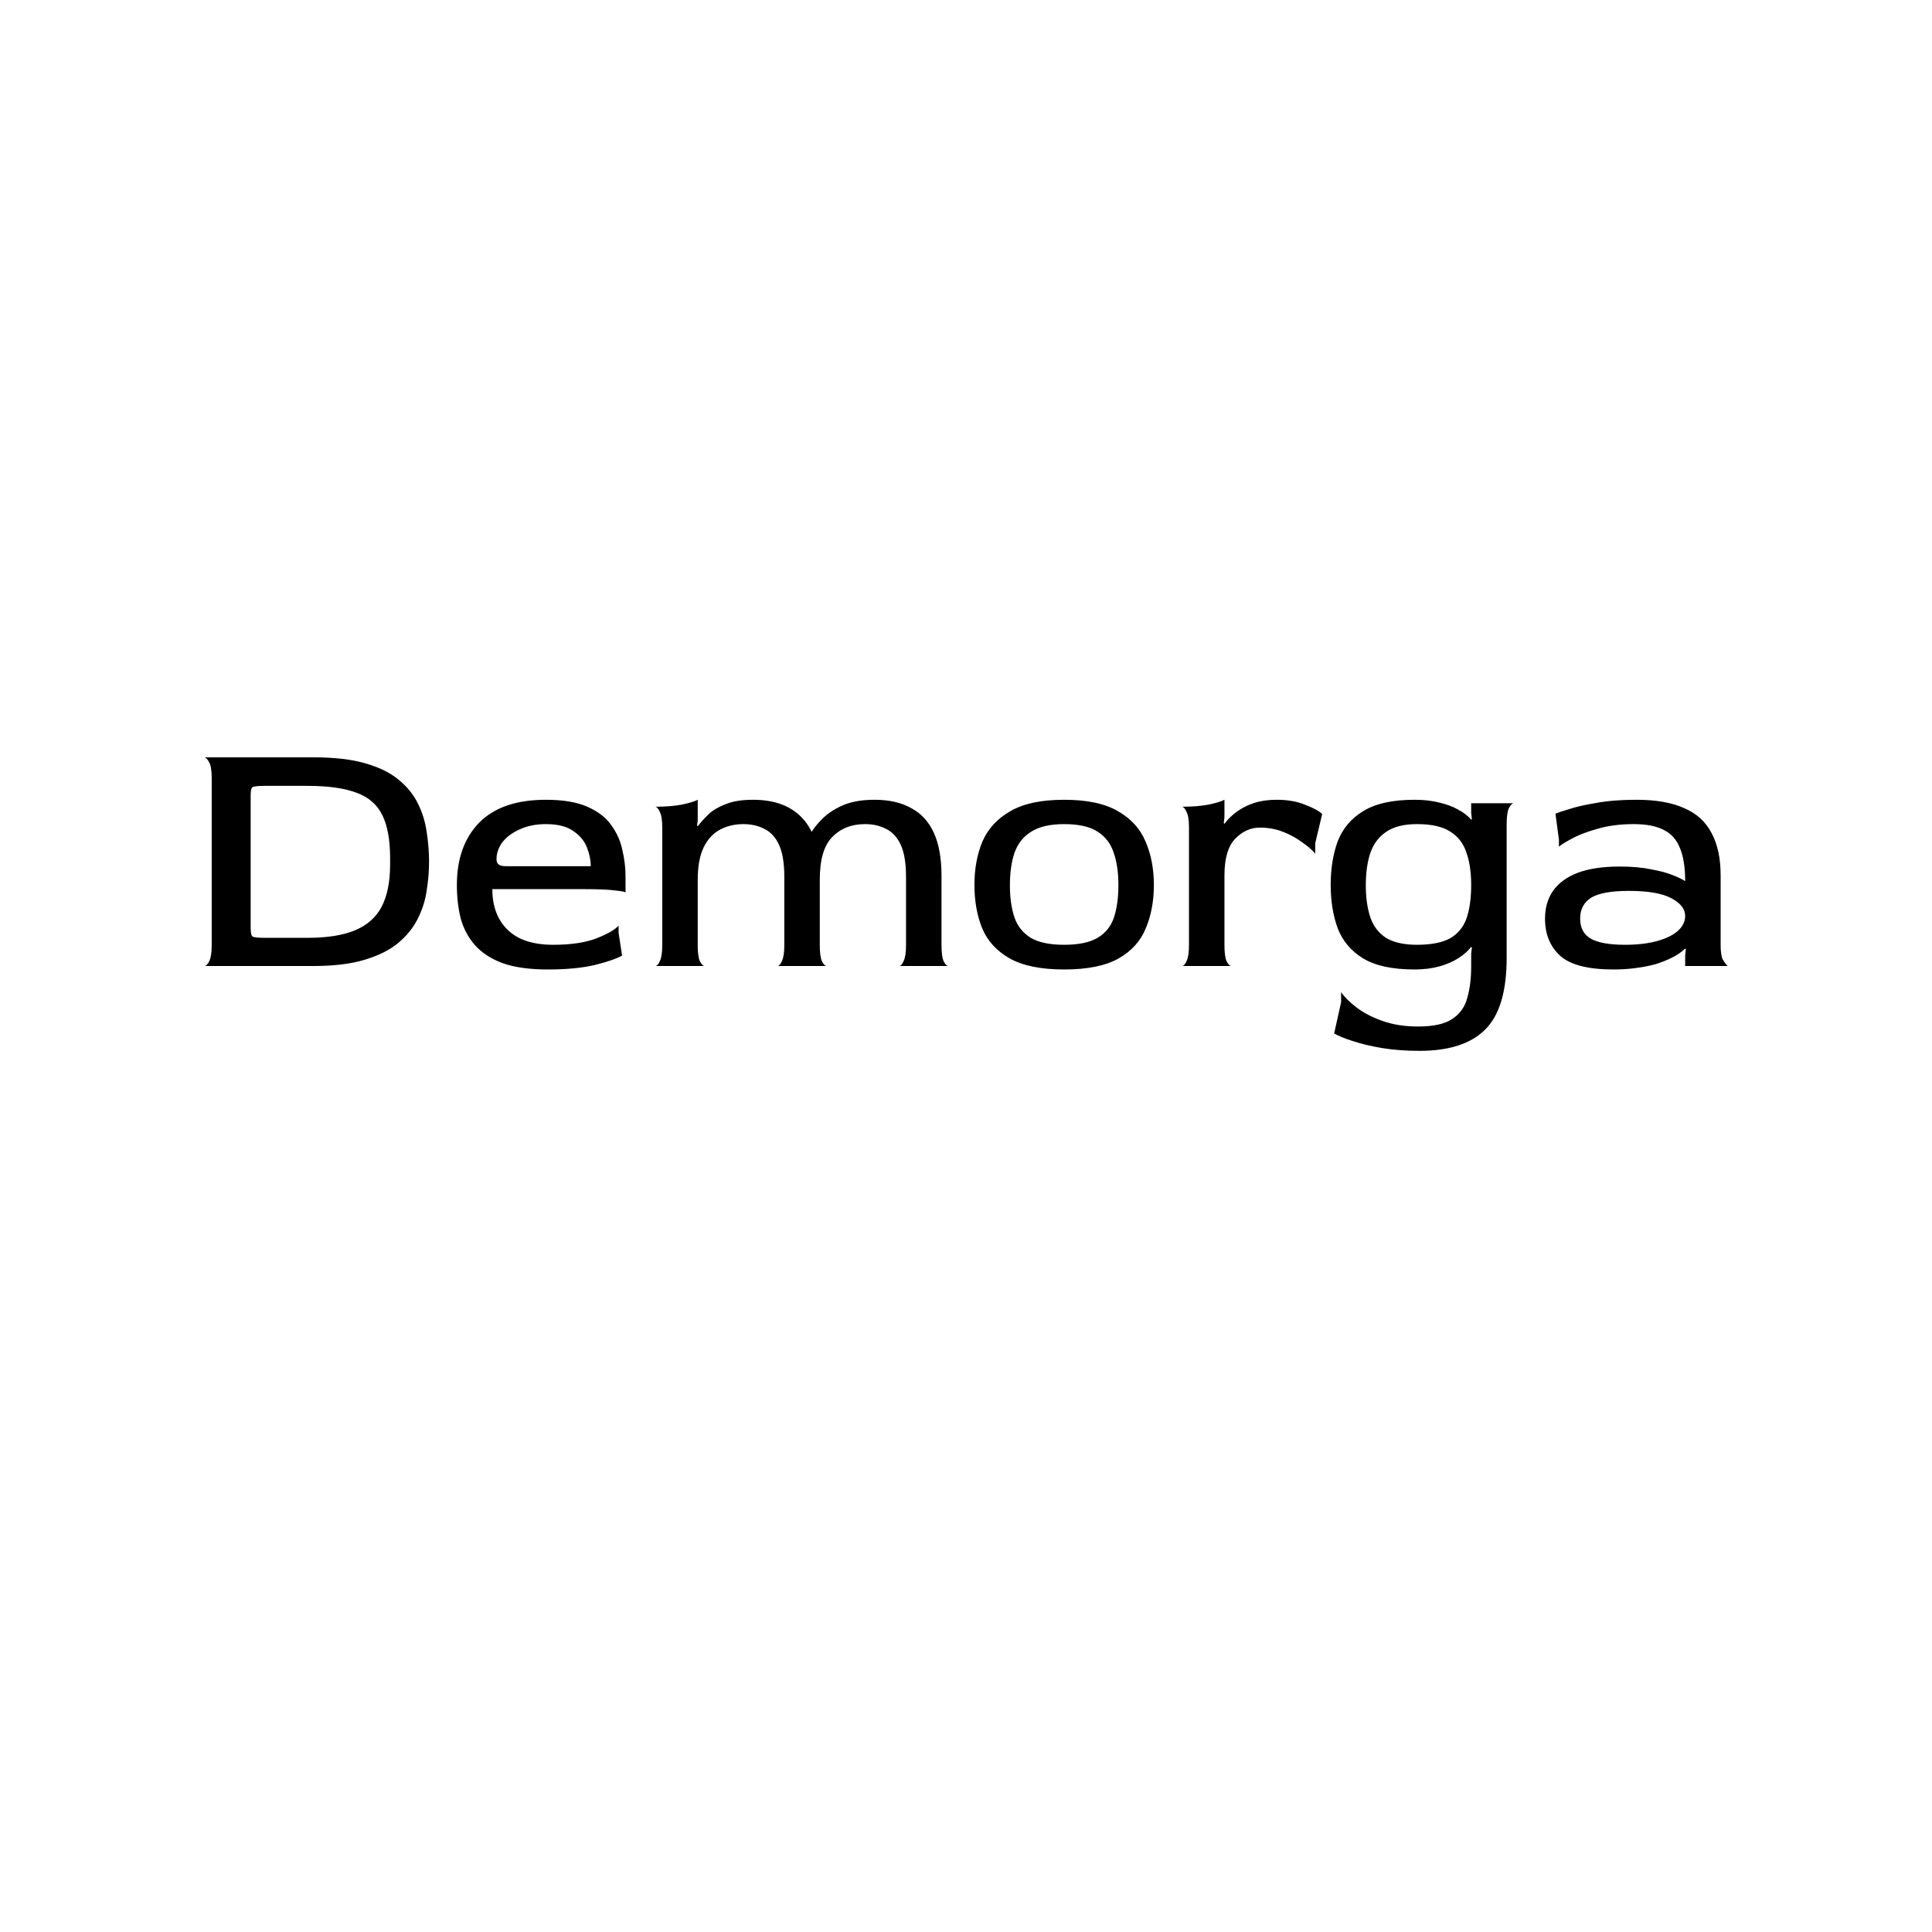
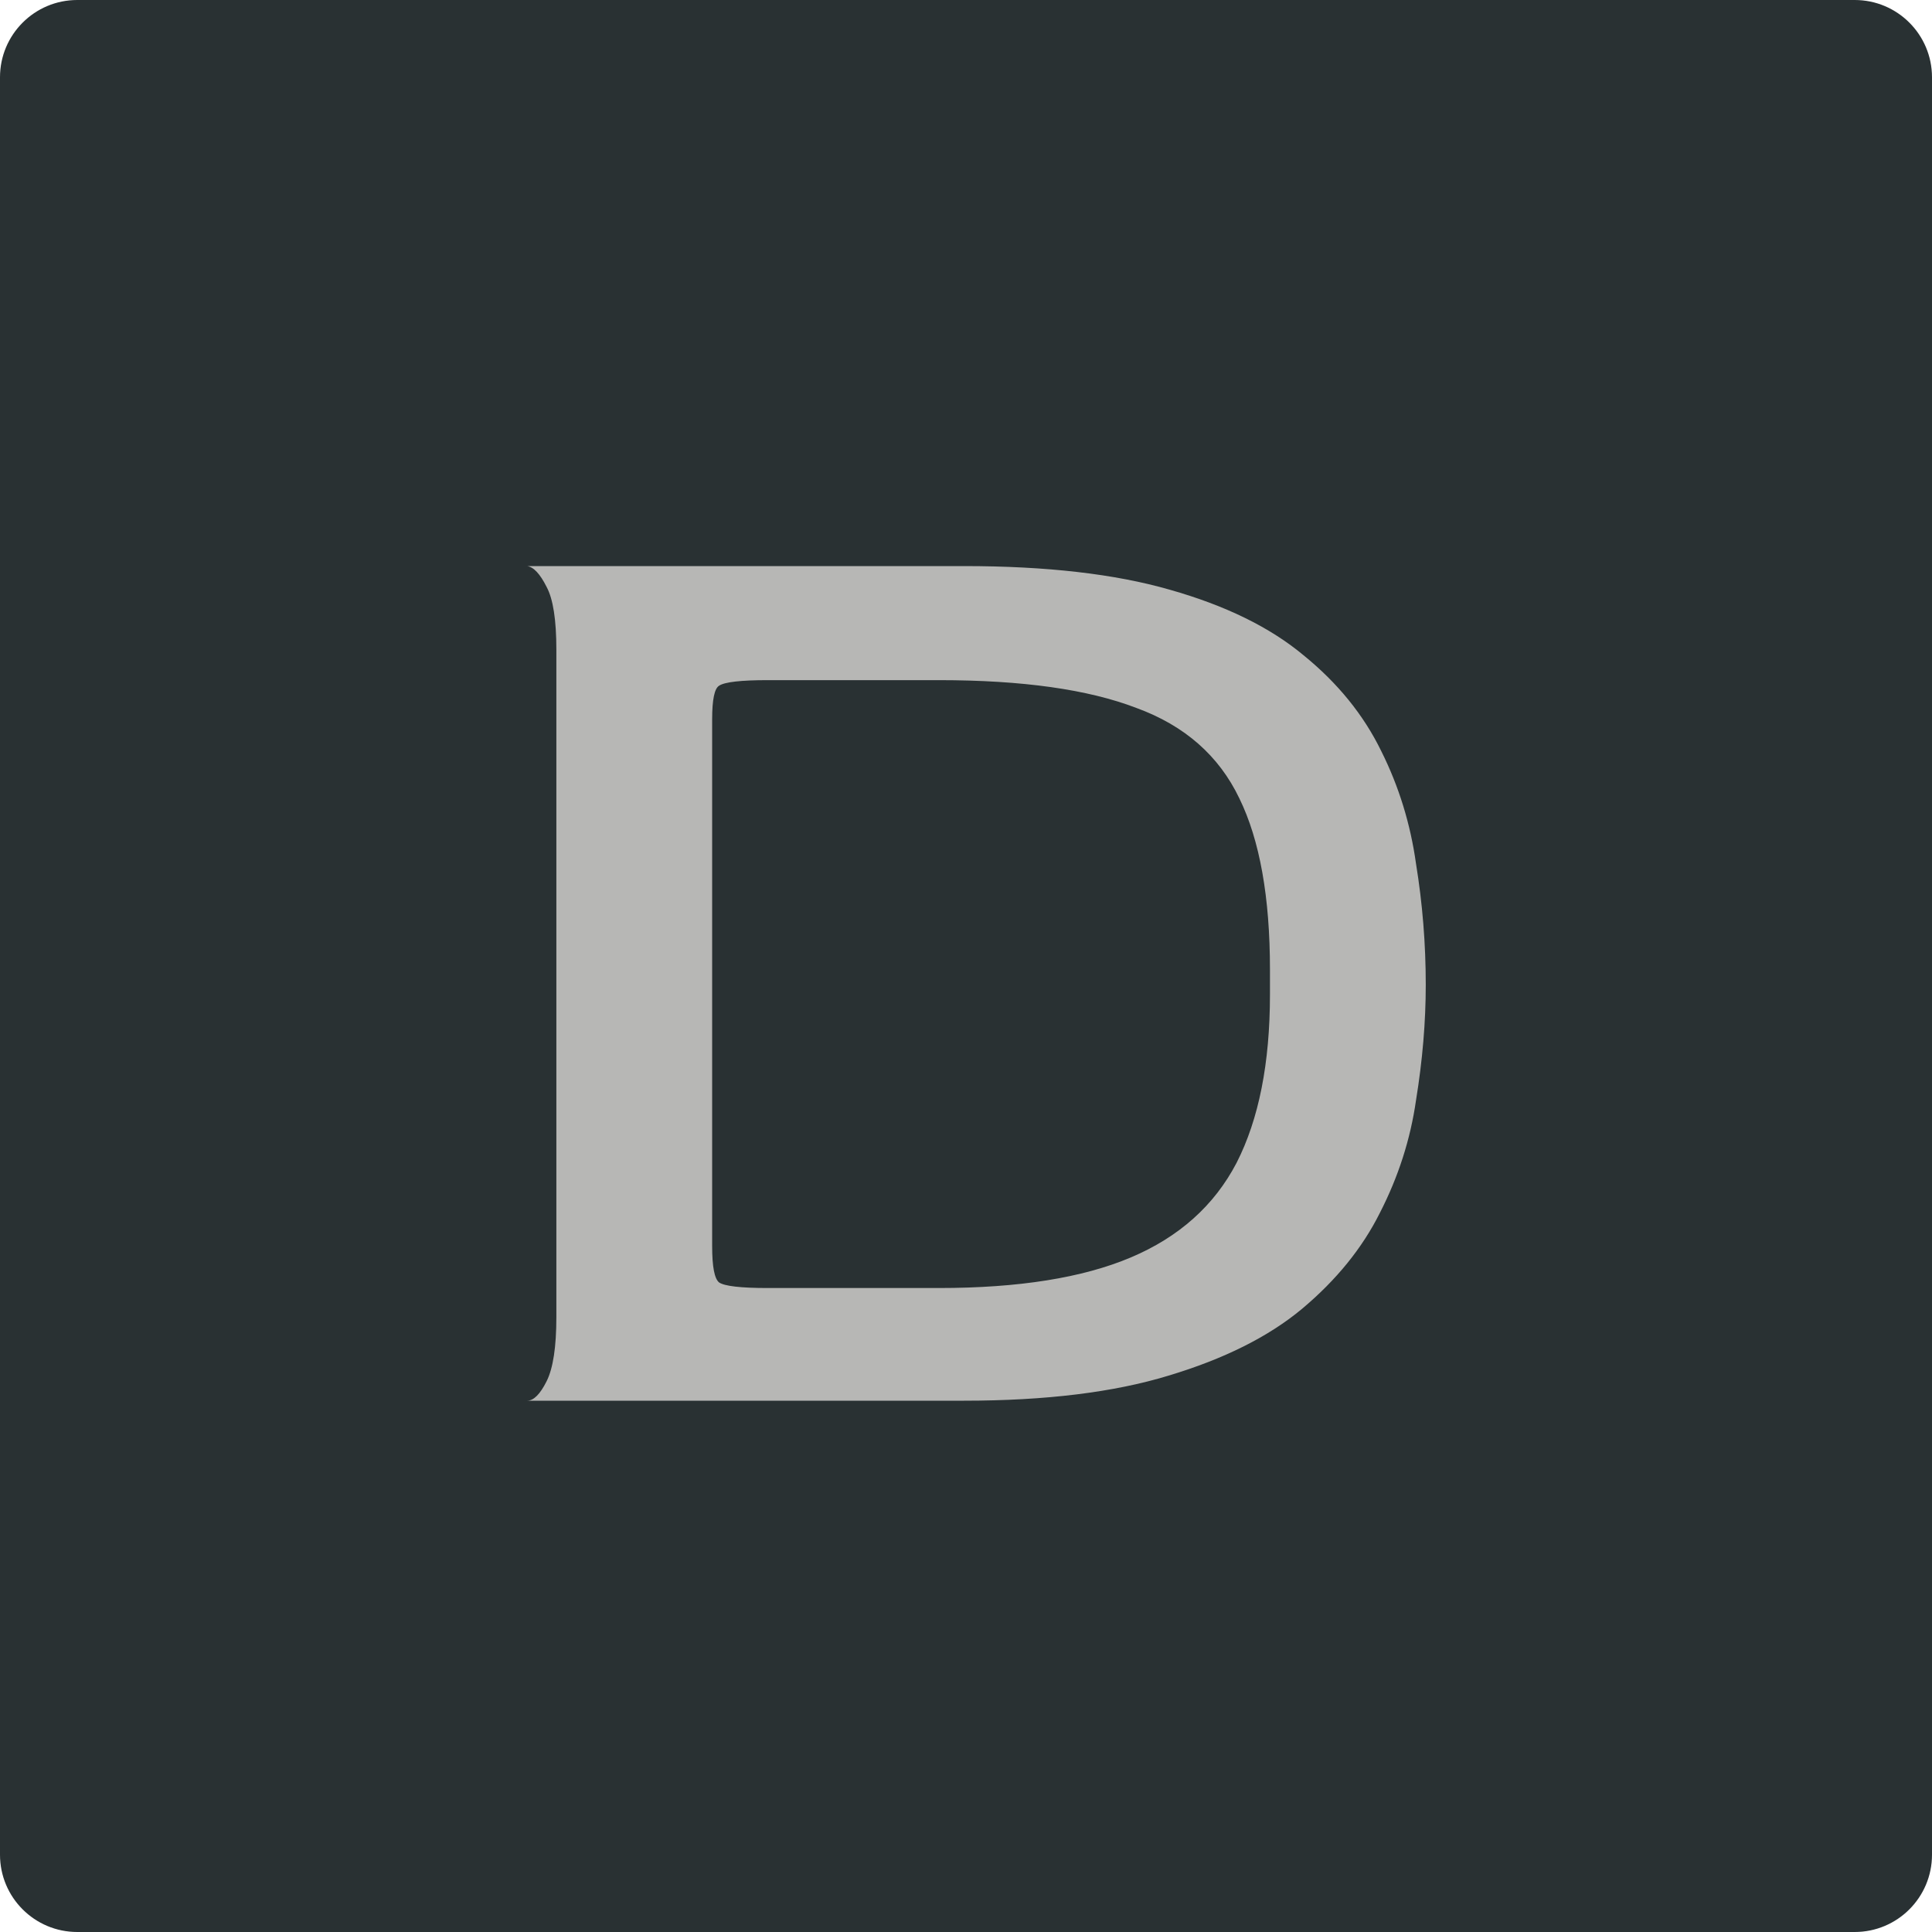
<svg xmlns="http://www.w3.org/2000/svg" width="200" height="200" viewBox="0 0 200 200" fill="none">
-   <path d="M21.16 100C21.328 100 21.496 99.832 21.664 99.496C21.832 99.16 21.916 98.608 21.916 97.84V80.56C21.916 79.792 21.832 79.252 21.664 78.94C21.496 78.604 21.328 78.424 21.16 78.4H32.464C34.6 78.4 36.376 78.604 37.792 79.012C39.232 79.42 40.384 79.984 41.248 80.704C42.136 81.424 42.808 82.252 43.264 83.188C43.72 84.1 44.02 85.072 44.164 86.104C44.332 87.136 44.416 88.18 44.416 89.236C44.416 90.196 44.332 91.192 44.164 92.224C44.02 93.232 43.708 94.204 43.228 95.14C42.772 96.052 42.1 96.88 41.212 97.624C40.348 98.344 39.196 98.92 37.756 99.352C36.34 99.784 34.576 100 32.464 100H21.16ZM27.388 97.084H31.816C33.88 97.084 35.536 96.82 36.784 96.292C38.032 95.764 38.944 94.948 39.52 93.844C40.096 92.716 40.384 91.264 40.384 89.488V88.84C40.384 86.968 40.12 85.492 39.592 84.412C39.064 83.308 38.176 82.528 36.928 82.072C35.68 81.592 33.976 81.352 31.816 81.352H27.388C26.692 81.352 26.272 81.4 26.128 81.496C26.008 81.568 25.948 81.856 25.948 82.36V96.004C25.948 96.532 26.008 96.844 26.128 96.94C26.272 97.036 26.692 97.084 27.388 97.084ZM56.727 100.36C54.831 100.36 53.271 100.144 52.047 99.712C50.823 99.256 49.863 98.632 49.167 97.84C48.471 97.048 47.979 96.124 47.691 95.068C47.427 94.012 47.295 92.86 47.295 91.612C47.295 88.9 48.063 86.752 49.599 85.168C51.159 83.584 53.463 82.792 56.511 82.792C58.287 82.792 59.715 83.032 60.795 83.512C61.899 83.992 62.727 84.628 63.279 85.42C63.855 86.212 64.239 87.076 64.431 88.012C64.647 88.924 64.755 89.824 64.755 90.712V92.404C64.755 92.332 64.419 92.26 63.747 92.188C63.099 92.092 61.995 92.044 60.435 92.044H50.967C50.967 93.82 51.495 95.224 52.551 96.256C53.607 97.288 55.179 97.804 57.267 97.804C59.067 97.804 60.543 97.588 61.695 97.156C62.871 96.7 63.651 96.256 64.035 95.824V96.544L64.395 98.92C63.867 99.232 62.931 99.556 61.587 99.892C60.267 100.204 58.647 100.36 56.727 100.36ZM52.407 89.668H61.155C61.155 89.044 61.023 88.396 60.759 87.724C60.495 87.052 60.027 86.488 59.355 86.032C58.683 85.552 57.735 85.312 56.511 85.312C55.479 85.312 54.579 85.492 53.811 85.852C53.043 86.188 52.443 86.632 52.011 87.184C51.603 87.736 51.399 88.324 51.399 88.948C51.399 89.188 51.471 89.368 51.615 89.488C51.759 89.608 52.023 89.668 52.407 89.668ZM67.836 100C68.004 100 68.16 99.832 68.304 99.496C68.472 99.16 68.556 98.608 68.556 97.84V85.672C68.556 84.904 68.472 84.364 68.304 84.052C68.16 83.716 68.004 83.536 67.836 83.512C68.892 83.512 69.804 83.44 70.572 83.296C71.364 83.128 71.916 82.96 72.228 82.792V84.988L72.156 85.456L72.228 85.528C72.588 85.072 72.984 84.64 73.416 84.232C73.872 83.824 74.46 83.488 75.18 83.224C75.9 82.936 76.824 82.792 77.952 82.792C80.184 82.792 81.888 83.428 83.064 84.7C84.264 85.972 84.864 87.964 84.864 90.676V97.84C84.864 98.608 84.936 99.16 85.08 99.496C85.248 99.832 85.416 100 85.584 100H80.472C80.64 100 80.796 99.832 80.94 99.496C81.108 99.16 81.192 98.608 81.192 97.84V90.784C81.192 89.368 81.012 88.264 80.652 87.472C80.292 86.68 79.788 86.128 79.14 85.816C78.516 85.48 77.784 85.312 76.944 85.312C76.056 85.312 75.252 85.504 74.532 85.888C73.812 86.272 73.248 86.884 72.84 87.724C72.432 88.564 72.228 89.692 72.228 91.108V97.84C72.228 98.608 72.3 99.16 72.444 99.496C72.612 99.832 72.78 100 72.948 100H67.836ZM93.072 100C93.24 100 93.396 99.832 93.54 99.496C93.708 99.16 93.792 98.608 93.792 97.84V90.784C93.792 89.368 93.612 88.264 93.252 87.472C92.892 86.68 92.388 86.128 91.74 85.816C91.116 85.48 90.384 85.312 89.544 85.312C88.152 85.312 87.024 85.756 86.16 86.644C85.296 87.508 84.864 88.984 84.864 91.072L83.388 87.472C83.46 87.208 83.628 86.824 83.892 86.32C84.18 85.816 84.588 85.3 85.116 84.772C85.668 84.22 86.376 83.752 87.24 83.368C88.128 82.984 89.232 82.792 90.552 82.792C92.04 82.792 93.3 83.08 94.332 83.656C95.364 84.208 96.144 85.06 96.672 86.212C97.2 87.364 97.464 88.852 97.464 90.676V97.84C97.464 98.608 97.536 99.16 97.68 99.496C97.848 99.832 98.016 100 98.184 100H93.072ZM110.161 100.36C107.761 100.36 105.877 99.976 104.509 99.208C103.165 98.44 102.217 97.396 101.665 96.076C101.137 94.756 100.873 93.268 100.873 91.612C100.873 89.932 101.149 88.432 101.701 87.112C102.277 85.792 103.237 84.748 104.581 83.98C105.925 83.188 107.785 82.792 110.161 82.792C112.537 82.792 114.397 83.188 115.741 83.98C117.085 84.748 118.033 85.792 118.585 87.112C119.161 88.432 119.449 89.932 119.449 91.612C119.449 93.268 119.173 94.756 118.621 96.076C118.093 97.396 117.157 98.44 115.813 99.208C114.469 99.976 112.585 100.36 110.161 100.36ZM110.161 97.804C111.649 97.804 112.801 97.564 113.617 97.084C114.433 96.604 114.997 95.908 115.309 94.996C115.621 94.06 115.777 92.932 115.777 91.612C115.777 90.292 115.609 89.164 115.273 88.228C114.961 87.292 114.397 86.572 113.581 86.068C112.789 85.564 111.649 85.312 110.161 85.312C108.697 85.312 107.557 85.576 106.741 86.104C105.925 86.608 105.349 87.34 105.013 88.3C104.701 89.236 104.545 90.352 104.545 91.648C104.545 92.92 104.701 94.024 105.013 94.96C105.325 95.872 105.889 96.58 106.705 97.084C107.521 97.564 108.673 97.804 110.161 97.804ZM122.363 100C122.531 100 122.687 99.832 122.831 99.496C122.999 99.16 123.083 98.608 123.083 97.84V85.672C123.083 84.904 122.999 84.364 122.831 84.052C122.687 83.716 122.531 83.536 122.363 83.512C123.419 83.512 124.331 83.44 125.099 83.296C125.891 83.128 126.443 82.96 126.755 82.792V84.592L126.683 85.204L126.755 85.276C127.115 84.796 127.547 84.376 128.051 84.016C128.579 83.632 129.179 83.332 129.851 83.116C130.523 82.9 131.291 82.792 132.155 82.792C133.283 82.792 134.255 82.96 135.071 83.296C135.911 83.608 136.511 83.932 136.871 84.268L136.151 87.292V88.372C135.839 87.988 135.383 87.592 134.783 87.184C134.207 86.752 133.547 86.392 132.803 86.104C132.059 85.816 131.267 85.672 130.427 85.672C129.467 85.672 128.615 86.056 127.871 86.824C127.127 87.592 126.755 88.864 126.755 90.64V97.84C126.755 98.608 126.827 99.16 126.971 99.496C127.139 99.832 127.307 100 127.475 100H122.363ZM146.932 108.784C145.54 108.784 144.256 108.688 143.08 108.496C141.928 108.304 140.92 108.064 140.056 107.776C139.216 107.512 138.568 107.248 138.112 106.984L138.832 103.744V102.7C139.168 103.204 139.696 103.732 140.416 104.284C141.136 104.836 142.036 105.304 143.116 105.688C144.196 106.072 145.42 106.264 146.788 106.264C148.396 106.264 149.584 106 150.352 105.472C151.144 104.944 151.66 104.212 151.9 103.276C152.164 102.34 152.296 101.272 152.296 100.072V98.74L152.368 98.092L152.296 98.02C151.984 98.428 151.552 98.812 151 99.172C150.448 99.532 149.788 99.82 149.02 100.036C148.252 100.252 147.388 100.36 146.428 100.36C144.148 100.36 142.372 99.976 141.1 99.208C139.852 98.44 138.976 97.396 138.472 96.076C137.992 94.756 137.752 93.268 137.752 91.612C137.752 89.932 137.992 88.432 138.472 87.112C138.976 85.792 139.852 84.748 141.1 83.98C142.372 83.188 144.148 82.792 146.428 82.792C147.388 82.792 148.24 82.888 148.984 83.08C149.728 83.248 150.376 83.488 150.928 83.8C151.48 84.088 151.936 84.436 152.296 84.844L152.368 84.808L152.296 84.124V83.152H156.688C156.52 83.176 156.352 83.356 156.184 83.692C156.04 84.028 155.968 84.592 155.968 85.384V99.172C155.968 102.652 155.224 105.124 153.736 106.588C152.272 108.052 150.004 108.784 146.932 108.784ZM146.68 97.804C148.168 97.804 149.32 97.576 150.136 97.12C150.952 96.64 151.516 95.944 151.828 95.032C152.14 94.096 152.296 92.956 152.296 91.612C152.296 90.292 152.128 89.164 151.792 88.228C151.48 87.292 150.916 86.572 150.1 86.068C149.308 85.564 148.168 85.312 146.68 85.312C145.336 85.312 144.28 85.576 143.512 86.104C142.744 86.608 142.192 87.34 141.856 88.3C141.544 89.236 141.388 90.352 141.388 91.648C141.388 92.92 141.544 94.024 141.856 94.96C142.168 95.872 142.708 96.58 143.476 97.084C144.268 97.564 145.336 97.804 146.68 97.804ZM167.032 100.36C164.416 100.36 162.58 99.892 161.524 98.956C160.468 97.996 159.94 96.712 159.94 95.104C159.94 93.976 160.216 93.016 160.768 92.224C161.344 91.408 162.196 90.784 163.324 90.352C164.476 89.92 165.928 89.704 167.68 89.704C168.928 89.704 170.008 89.8 170.92 89.992C171.856 90.16 172.612 90.364 173.188 90.604C173.788 90.844 174.208 91.048 174.448 91.216C174.448 89.8 174.268 88.66 173.908 87.796C173.572 86.932 173.02 86.308 172.252 85.924C171.484 85.516 170.44 85.312 169.12 85.312C167.704 85.312 166.432 85.48 165.304 85.816C164.2 86.128 163.312 86.476 162.64 86.86C161.968 87.22 161.548 87.484 161.38 87.652V86.932L161.02 84.232C161.236 84.136 161.704 83.98 162.424 83.764C163.144 83.524 164.092 83.308 165.268 83.116C166.444 82.9 167.824 82.792 169.408 82.792C171.424 82.792 173.068 83.08 174.34 83.656C175.636 84.208 176.584 85.072 177.184 86.248C177.808 87.4 178.12 88.864 178.12 90.64V97.84C178.12 98.512 178.192 99.004 178.336 99.316C178.504 99.604 178.672 99.832 178.84 100H174.448V98.92L174.52 98.236L174.448 98.2C174.064 98.56 173.608 98.872 173.08 99.136C172.552 99.4 171.976 99.628 171.352 99.82C170.728 99.988 170.044 100.12 169.3 100.216C168.58 100.312 167.824 100.36 167.032 100.36ZM168.22 97.804C169.516 97.804 170.632 97.672 171.568 97.408C172.504 97.144 173.212 96.796 173.692 96.364C174.196 95.908 174.448 95.392 174.448 94.816C174.448 94.096 173.968 93.484 173.008 92.98C172.072 92.476 170.608 92.224 168.616 92.224C166.768 92.224 165.46 92.464 164.692 92.944C163.948 93.424 163.576 94.144 163.576 95.104C163.576 96.04 163.936 96.724 164.656 97.156C165.4 97.588 166.588 97.804 168.22 97.804Z" fill="black" />
+   <rect width="200" height="200" rx="8" fill="#293133" />
+   <path d="M54.57 145C55.242 145 55.914 144.328 56.586 142.984C57.258 141.64 57.594 139.432 57.594 136.36V67.24C57.594 64.168 57.258 62.008 56.586 60.76C55.914 59.416 55.242 58.696 54.57 58.6H99.786C108.33 58.6 115.434 59.416 121.098 61.048C126.858 62.68 131.466 64.936 134.922 67.816C138.474 70.696 141.162 74.008 142.986 77.752C144.81 81.4 146.01 85.288 146.586 89.416C147.258 93.544 147.594 97.72 147.594 101.944C147.594 105.784 147.258 109.768 146.586 113.896C146.01 117.928 144.762 121.816 142.842 125.56C141.018 129.208 138.33 132.52 134.778 135.496C131.322 138.376 126.714 140.68 120.954 142.408C115.29 144.136 108.234 145 99.786 145H54.57ZM79.482 133.336H97.194C105.45 133.336 112.074 132.28 117.066 130.168C122.058 128.056 125.706 124.792 128.01 120.376C130.314 115.864 131.466 110.056 131.466 102.952V100.36C131.466 92.872 130.41 86.968 128.298 82.648C126.186 78.232 122.634 75.112 117.642 73.288C112.65 71.368 105.834 70.408 97.194 70.408H79.482C76.698 70.408 75.018 70.6 74.442 70.984C73.962 71.272 73.722 72.424 73.722 74.44V129.016C73.722 131.128 73.962 132.376 74.442 132.76C75.018 133.144 76.698 133.336 79.482 133.336Z" fill="#B7B7B5" />
</svg>
